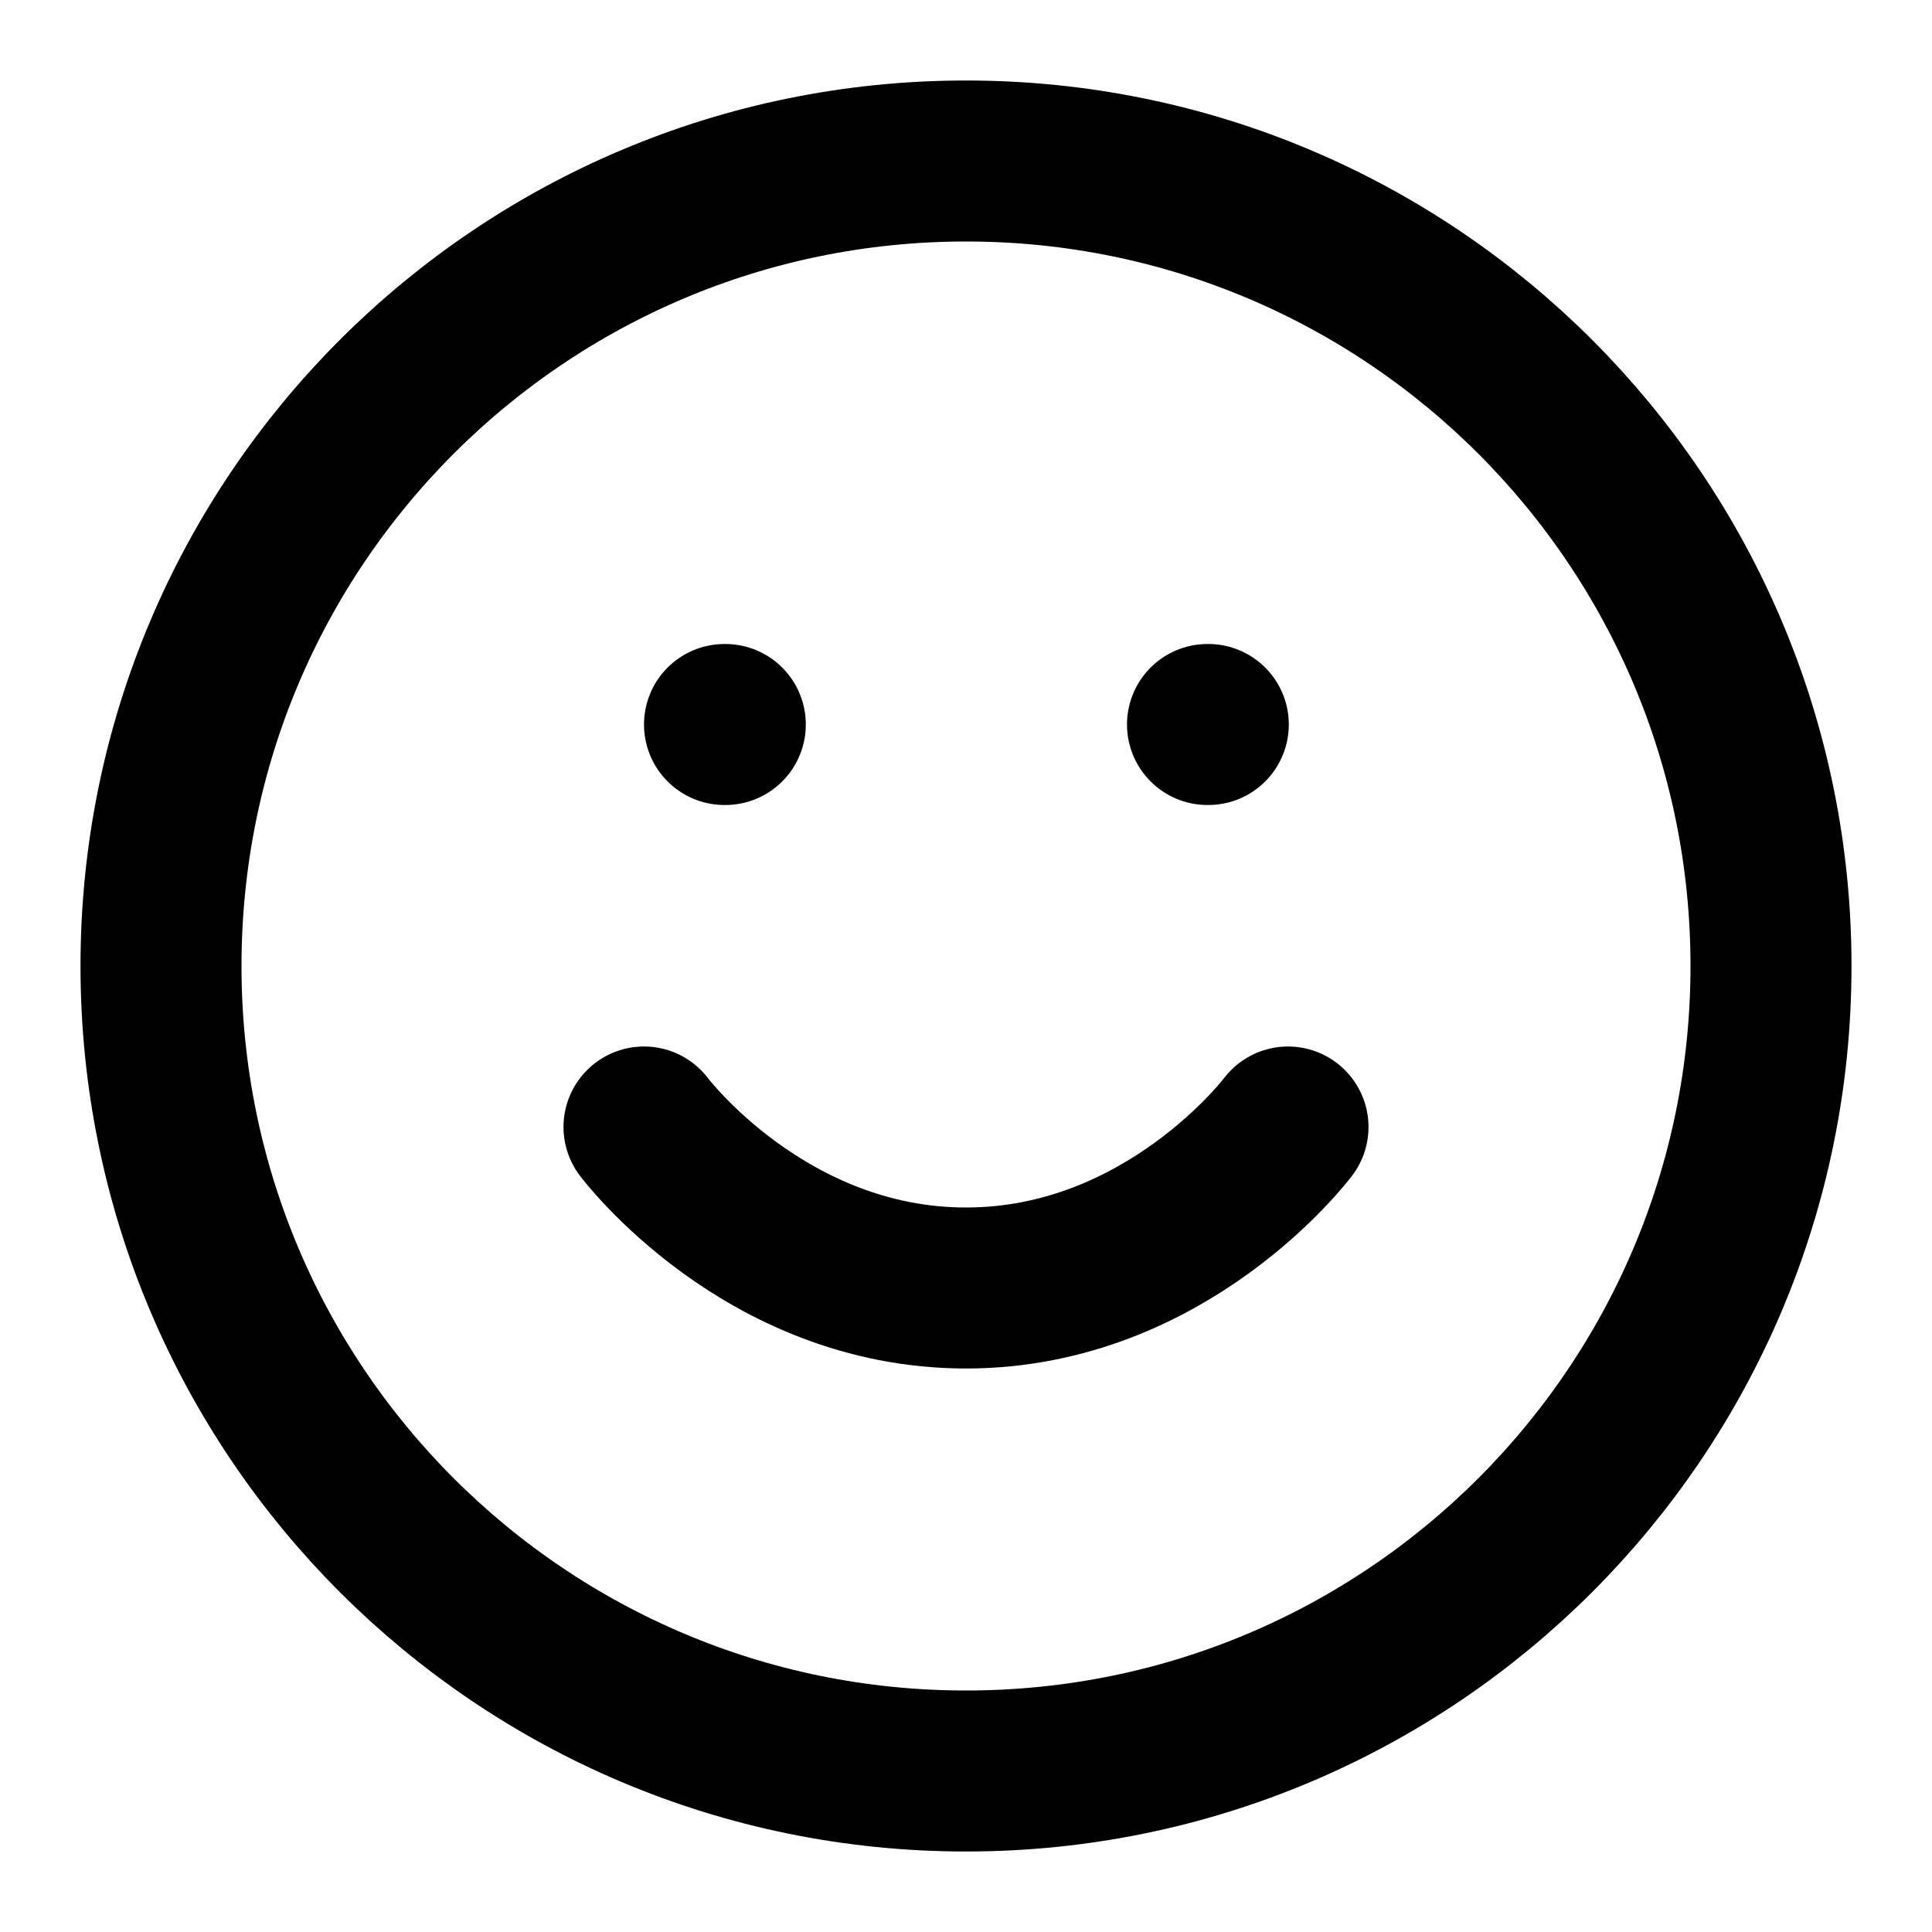
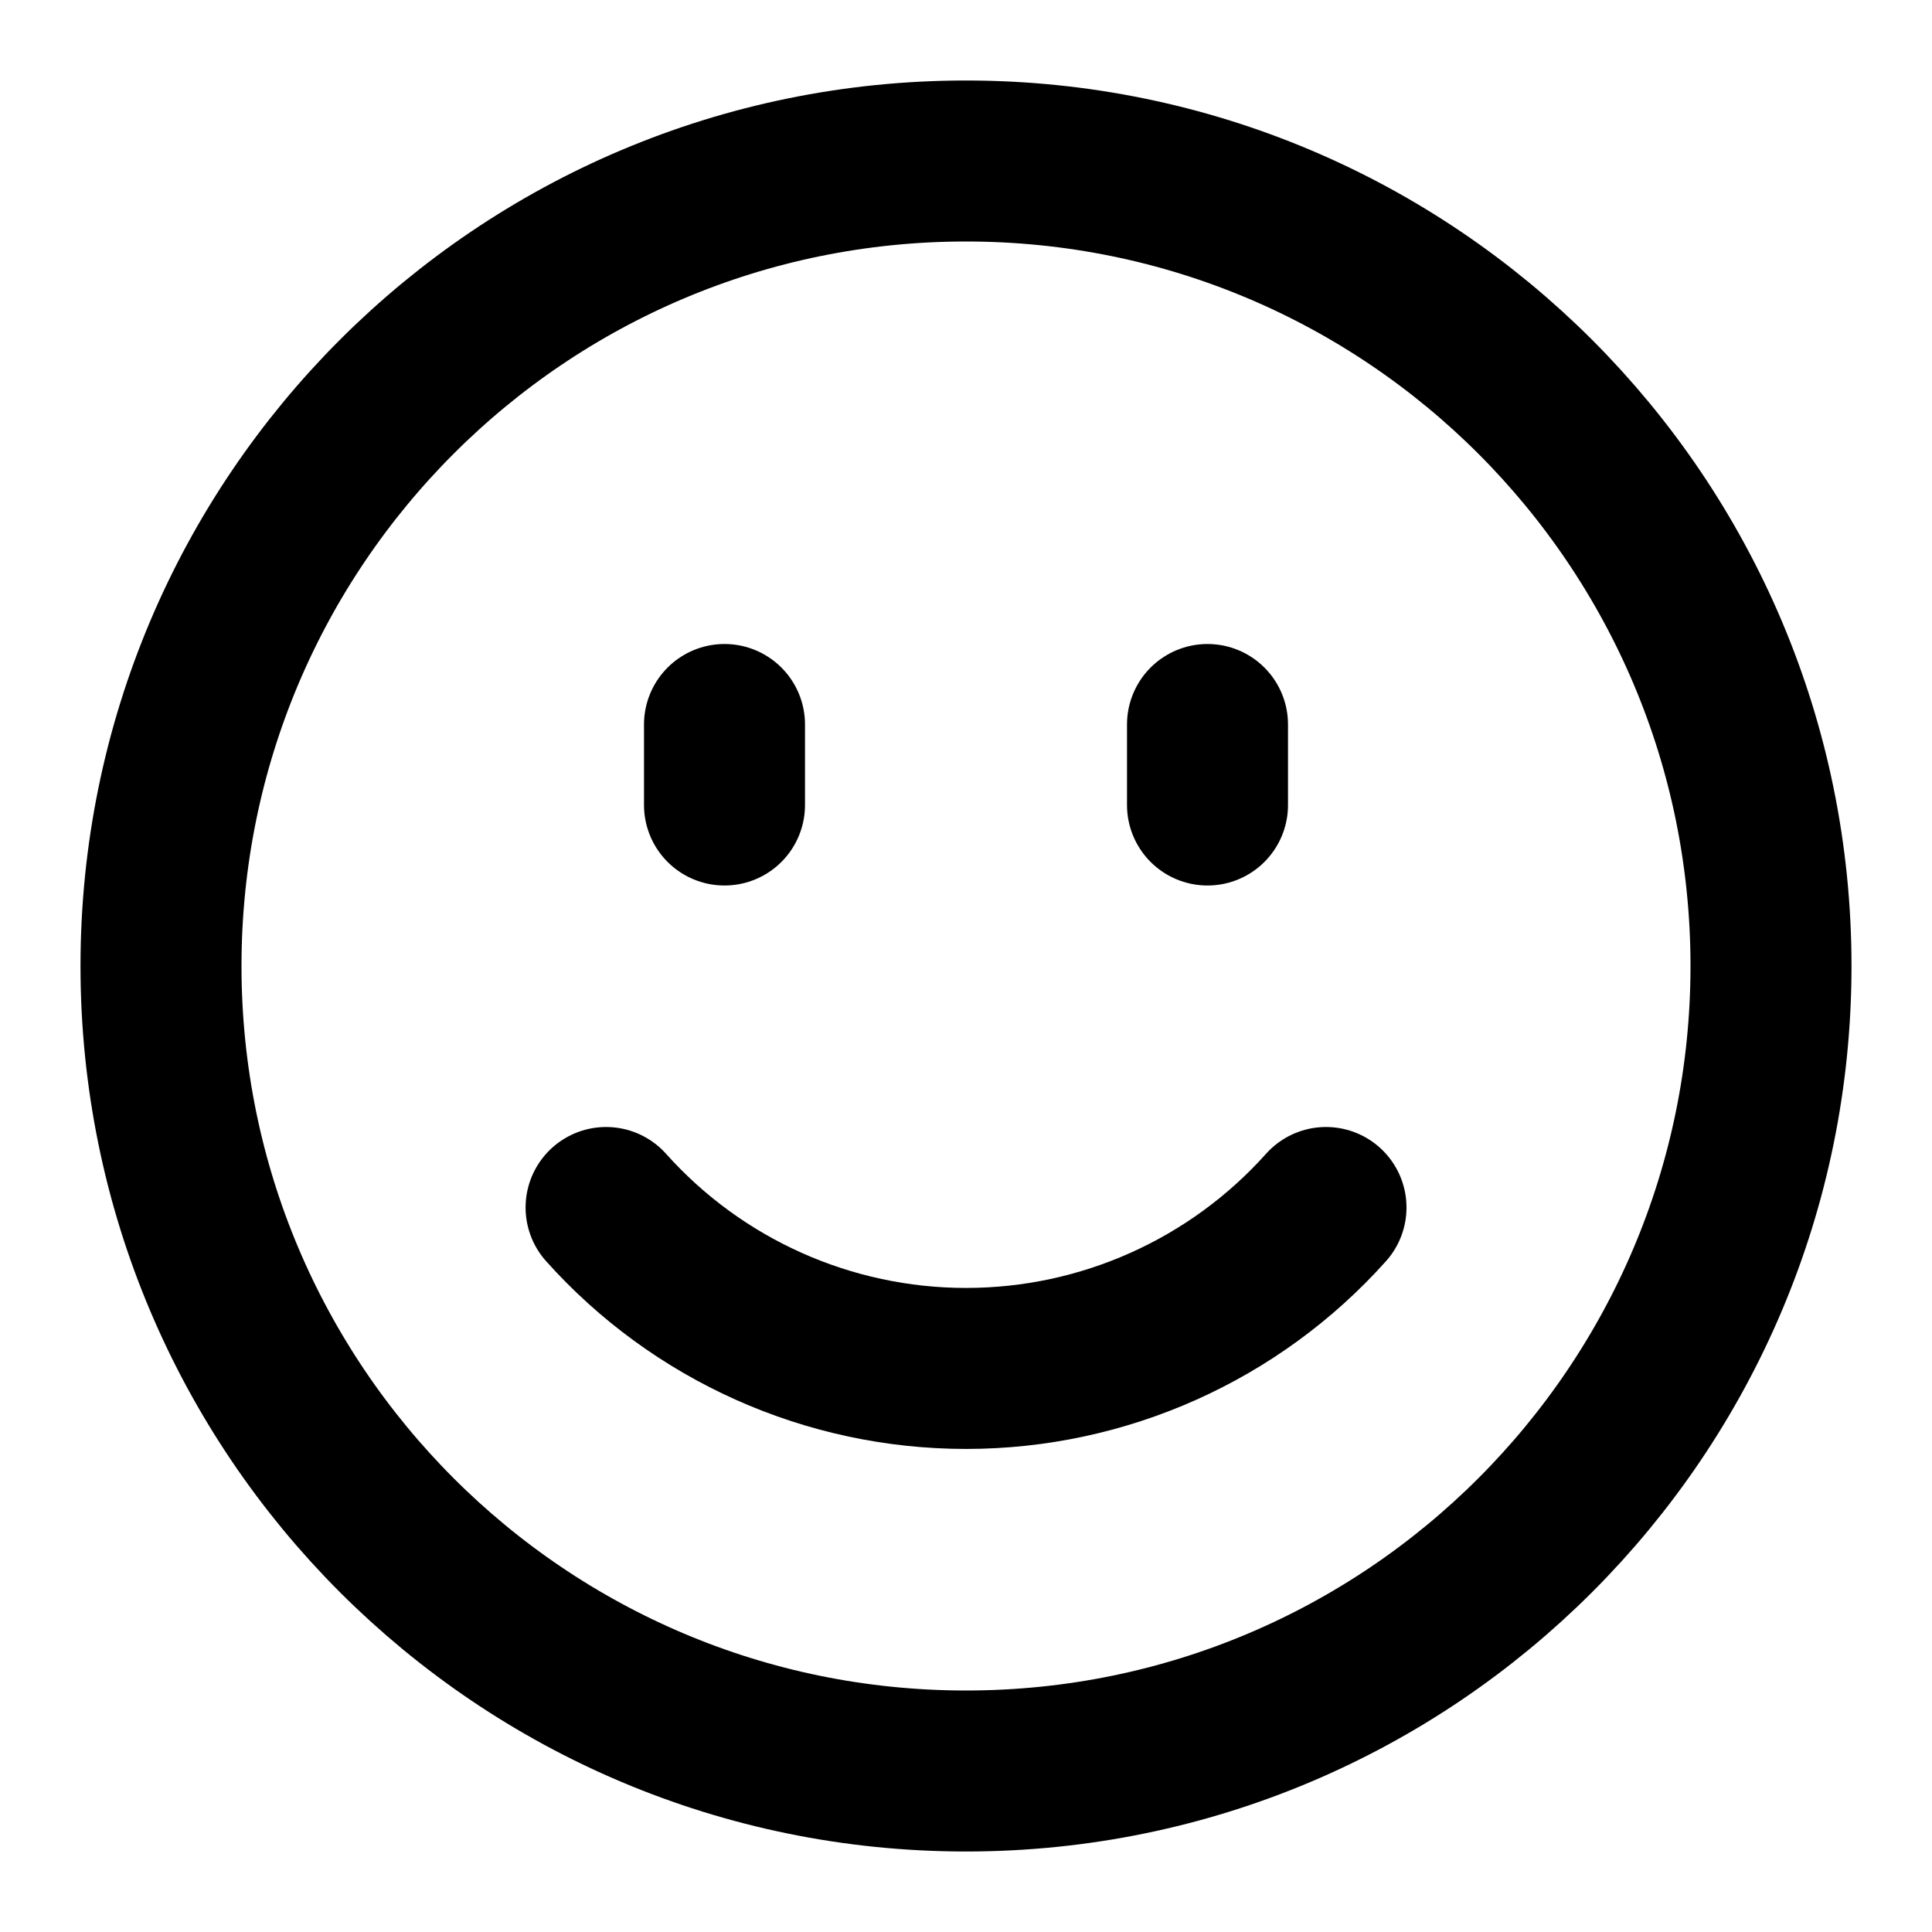
<svg xmlns="http://www.w3.org/2000/svg" fill="none" stroke="currentColor" stroke-linecap="round" stroke-linejoin="round" stroke-width="2" class="lucide lucide-smile" viewBox="0 0 24 24">
+   <path d="M15 10V9M16.472 15a6 6 0 0 1-8.943 0M9 10V9" />
  <circle cx="12" cy="12" r="10" />
-   <path d="M8 14s1.5 2 4 2 4-2 4-2M9 9h.01M15 9h.01" />
</svg>
